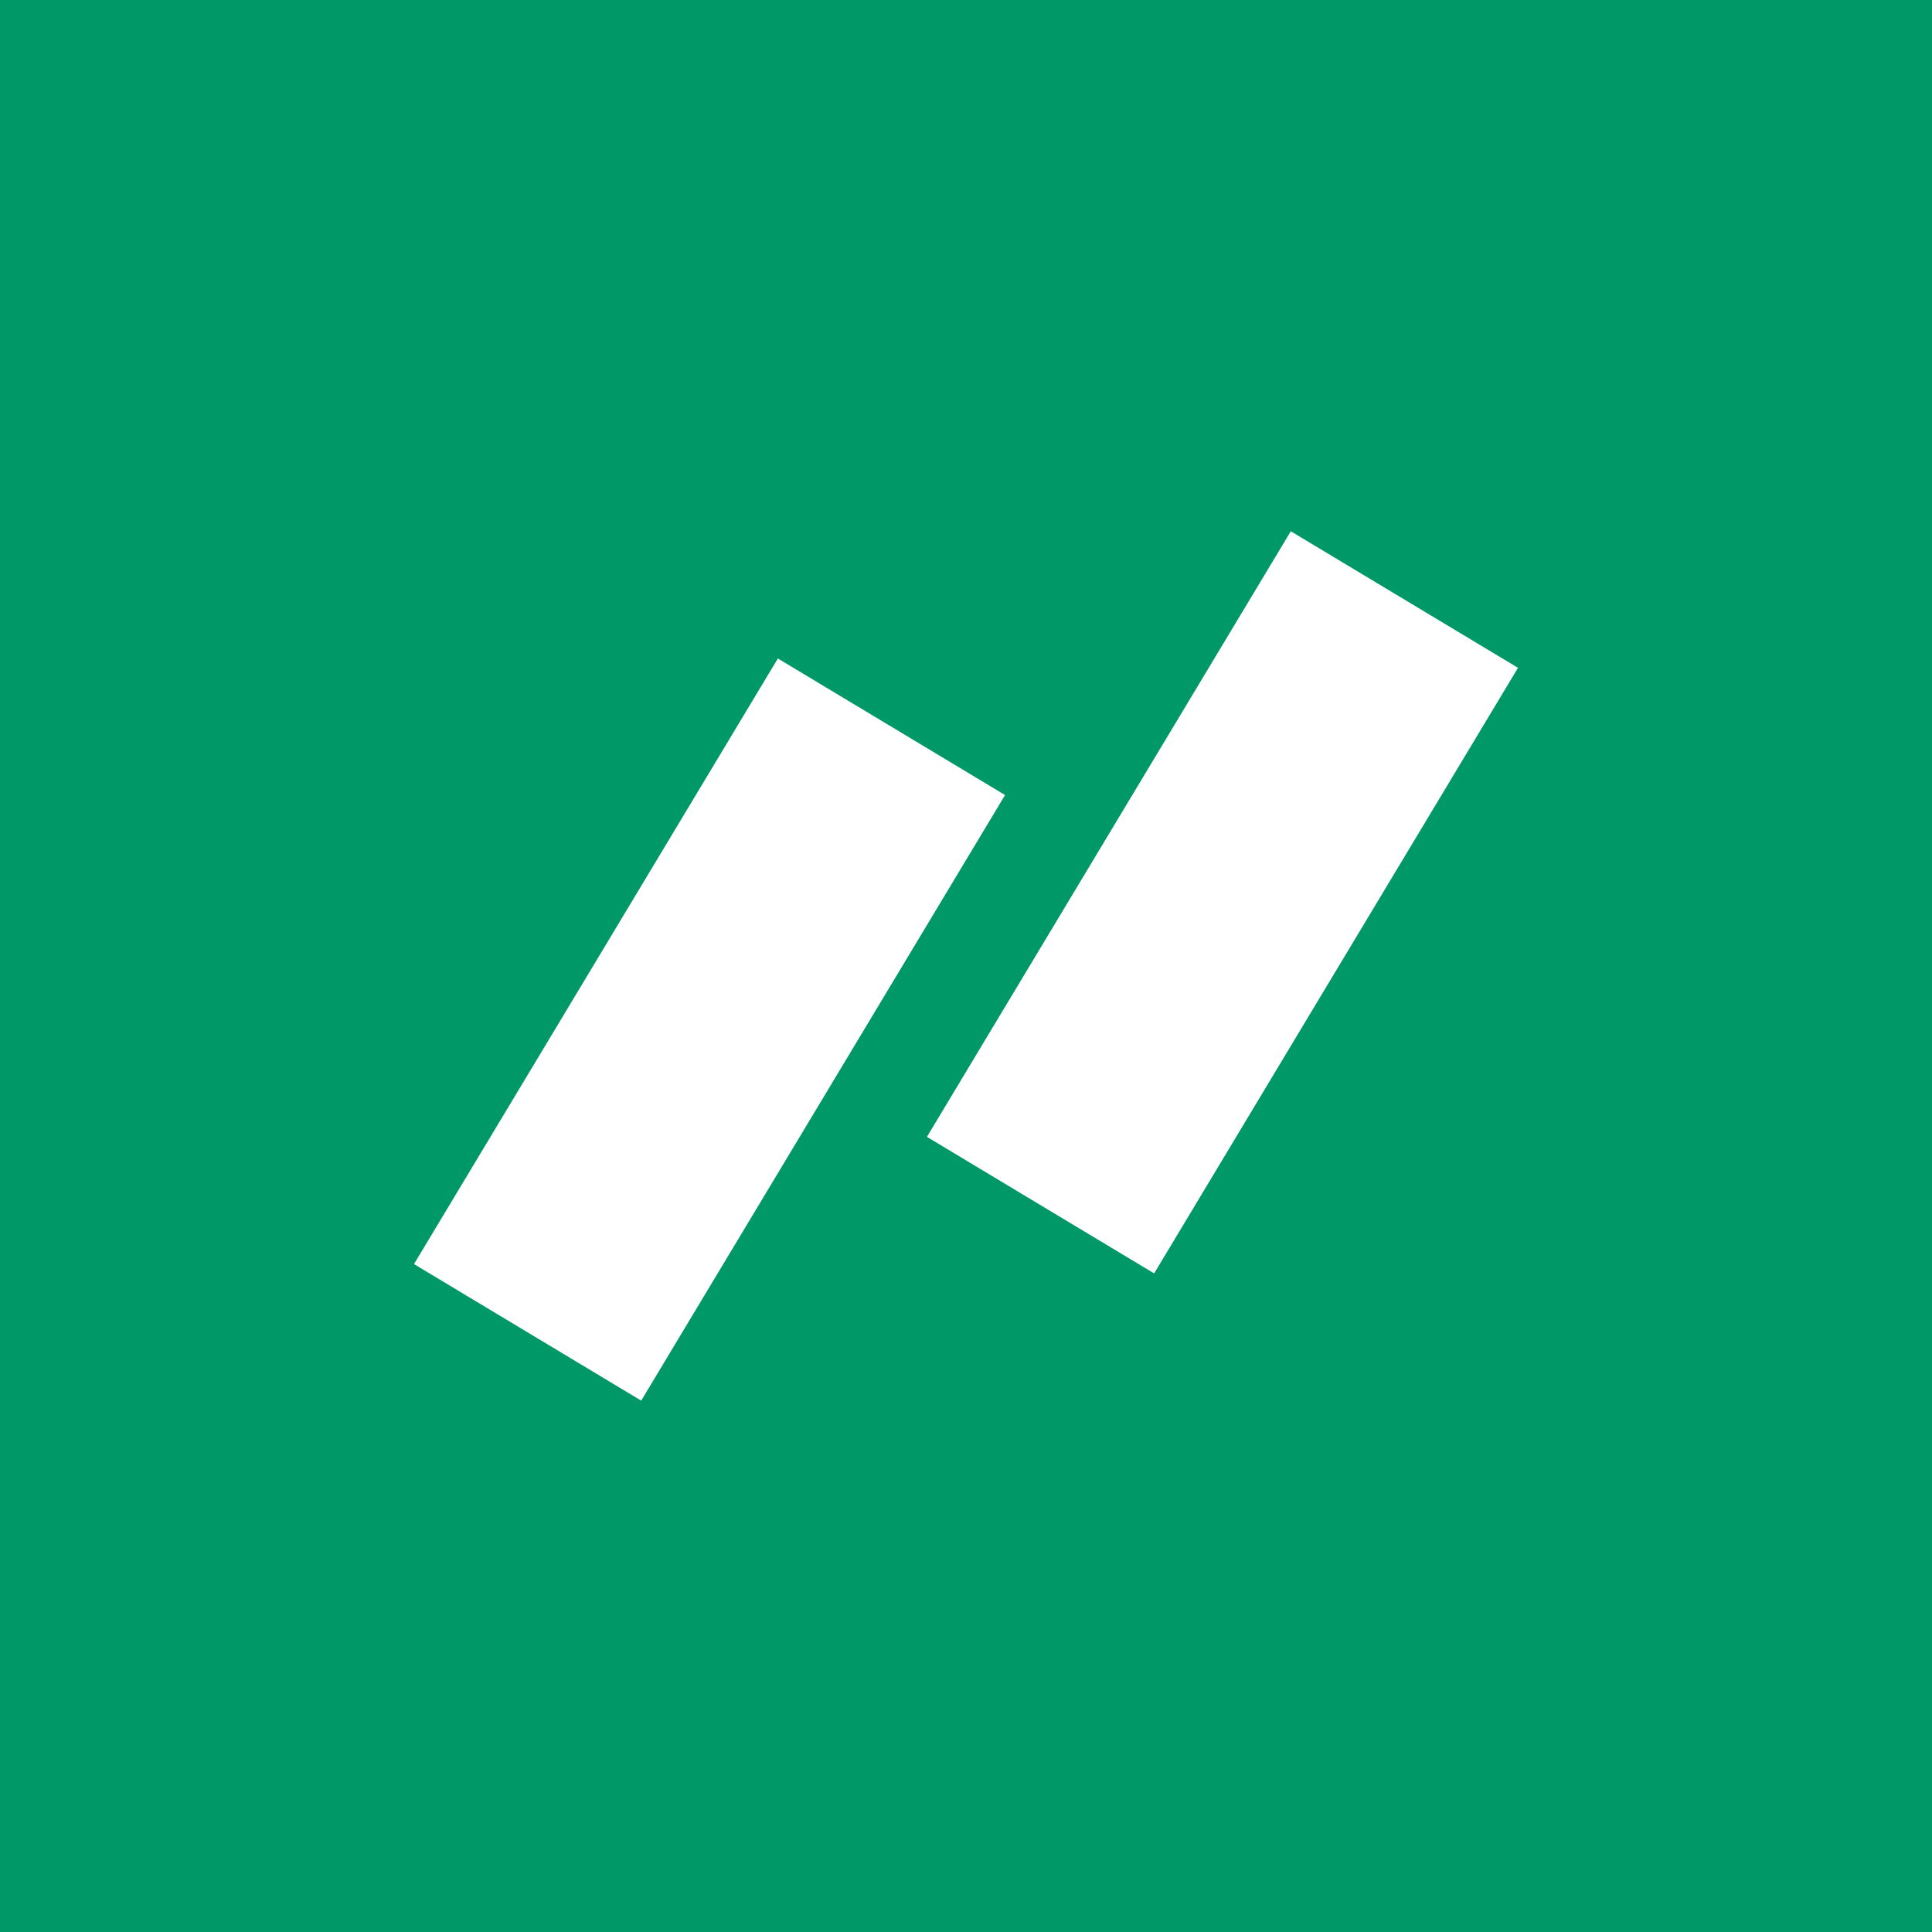
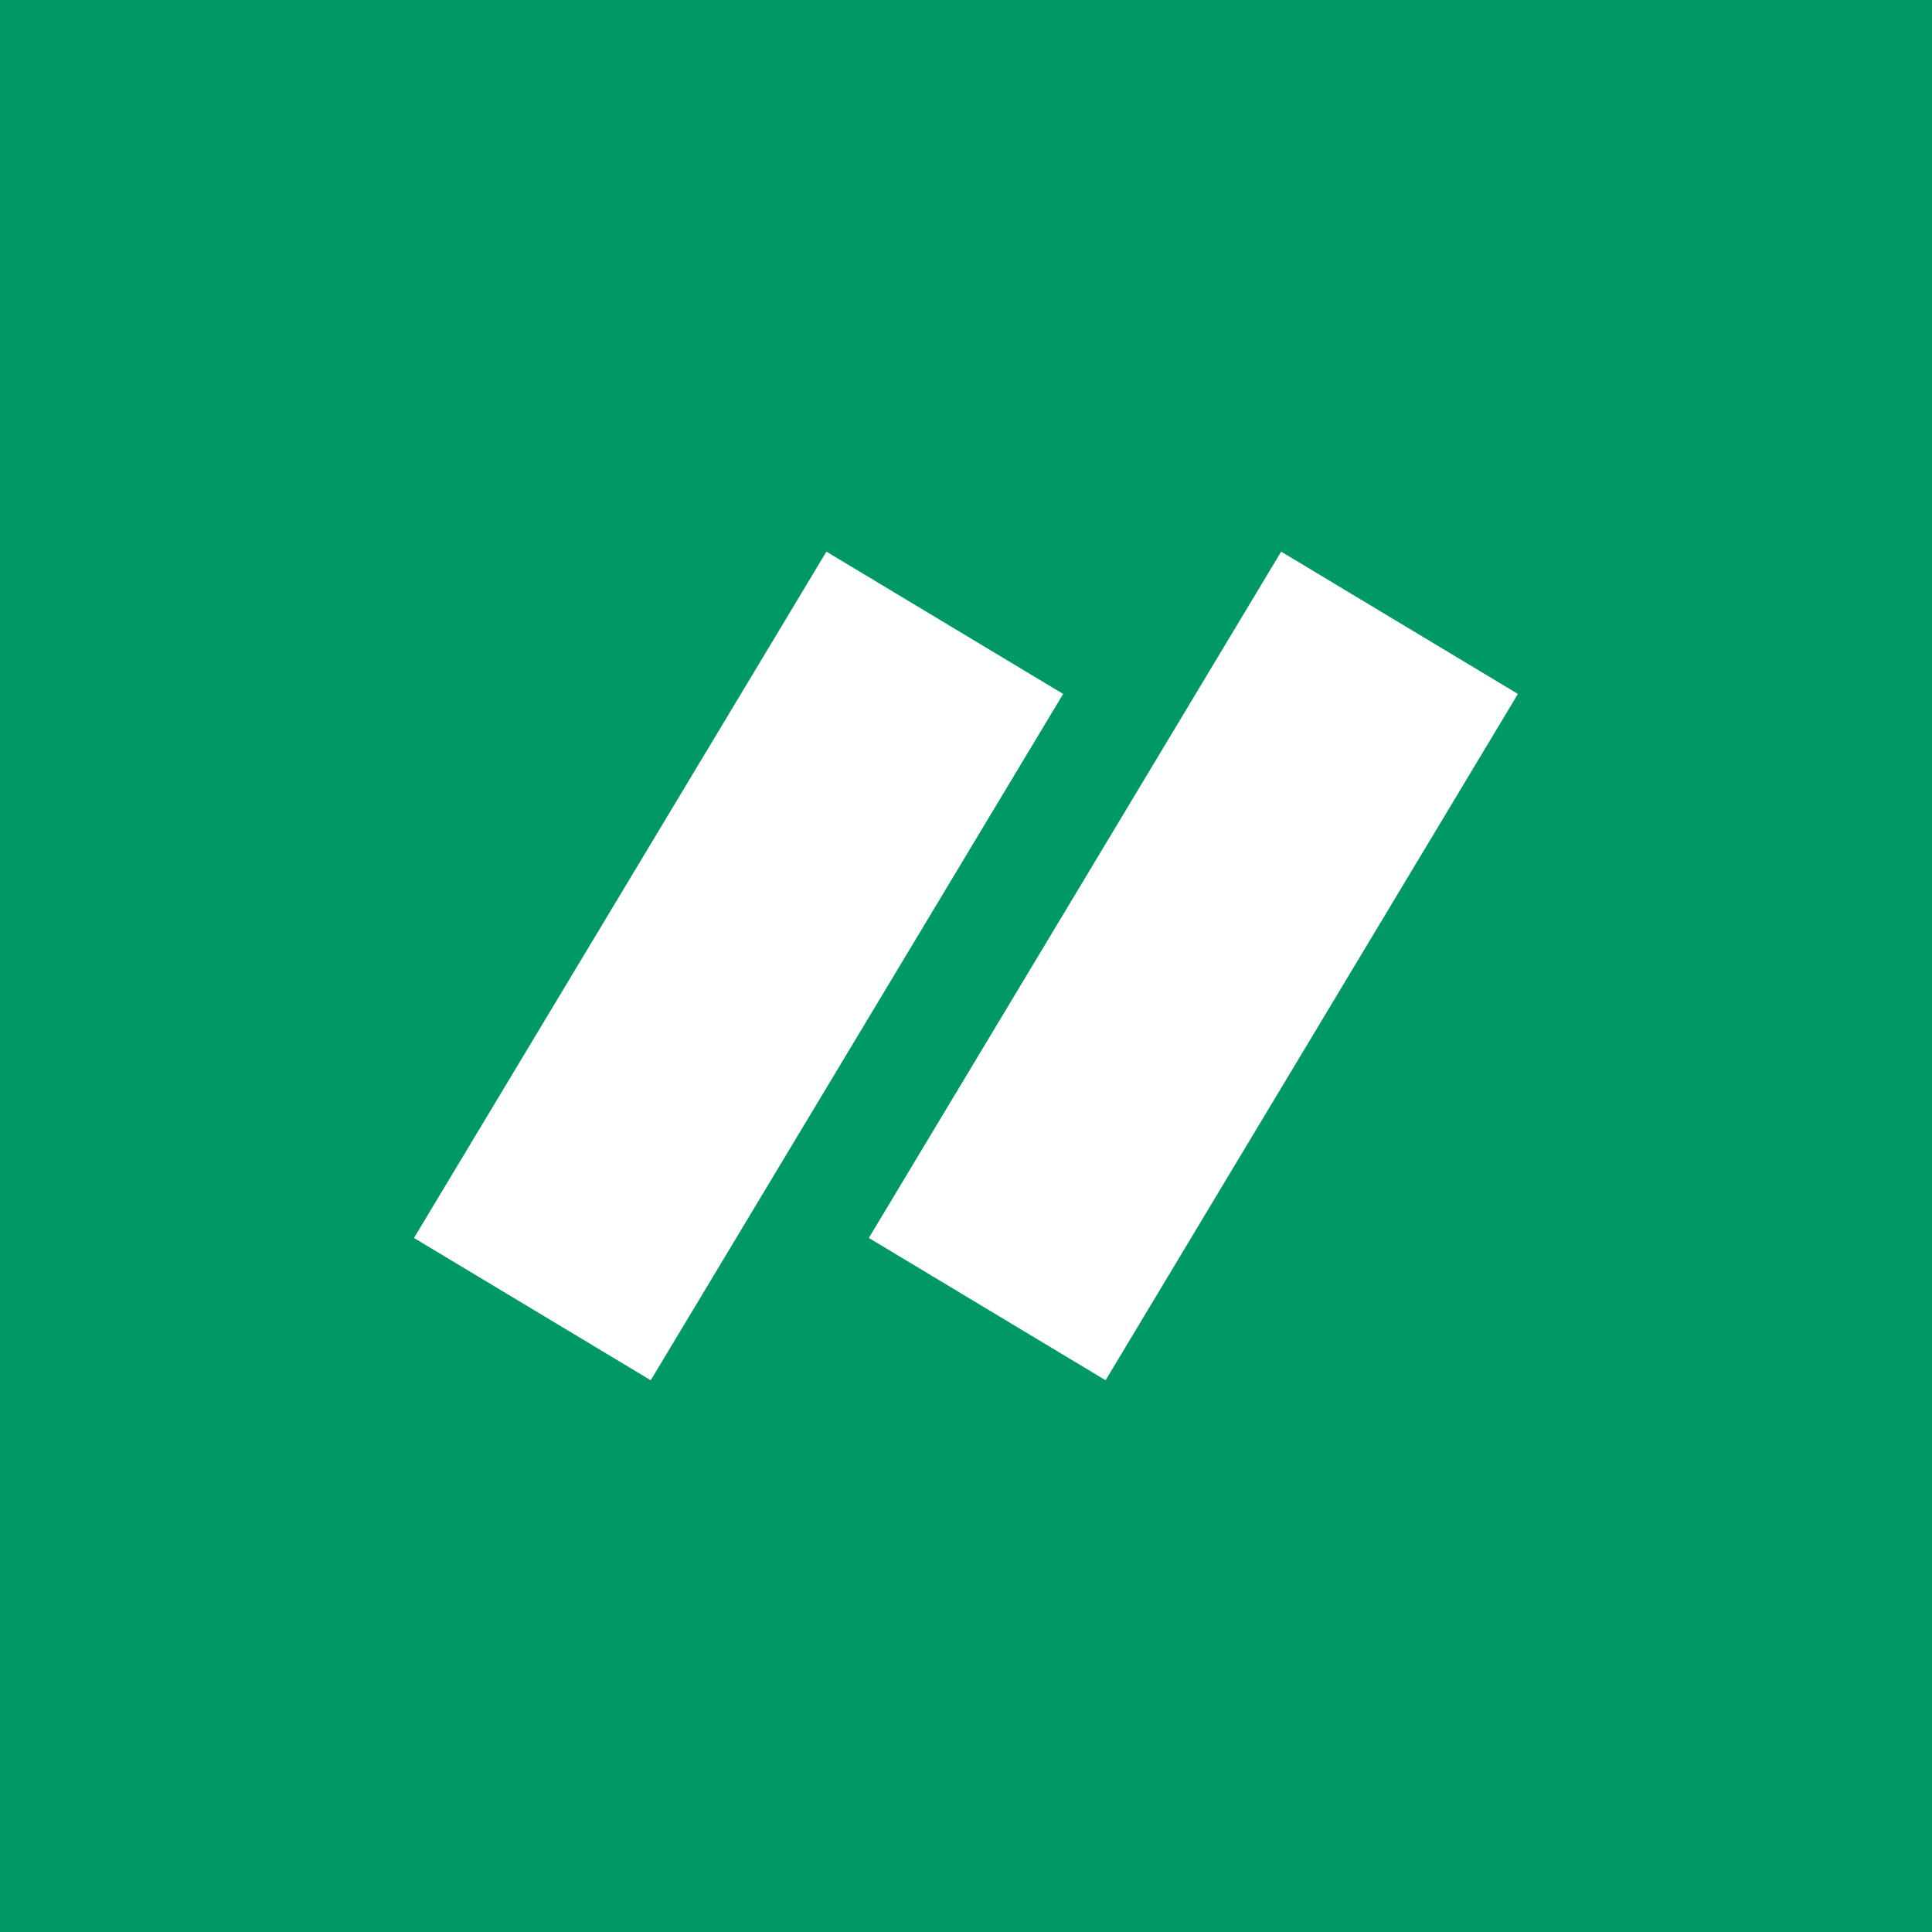
- <svg xmlns="http://www.w3.org/2000/svg" viewBox="-39.05 -47.11 182.23 182.23" width="512" height="512" role="img" aria-label="착한거래">
-   <rect x="-39.05" y="-47.11" width="182.23" height="182.23" fill="#009867" />
+ <svg xmlns="http://www.w3.org/2000/svg" viewBox="-37.47 -37.43 174.87 174.87" width="512" height="512" role="img" aria-label="착한거래">
+   <rect x="-37.47" y="-37.43" width="174.87" height="174.87" fill="#009867" />
  <g fill="#FFFFFF">
-     <path d="M0.00 72.12 L21.43 85.00 L55.75 27.88 L34.32 15.00 Z" />
-     <path d="M48.38 60.12 L69.81 73.00 L104.13 15.88 L82.70 3.00 Z" />
+     <path d="M0.00 74.62 L21.43 87.50 L58.76 25.38 L37.33 12.50 Z" />
+     <path d="M41.17 74.62 L62.60 87.50 L99.92 25.38 L78.49 12.50 Z" />
  </g>
</svg>
